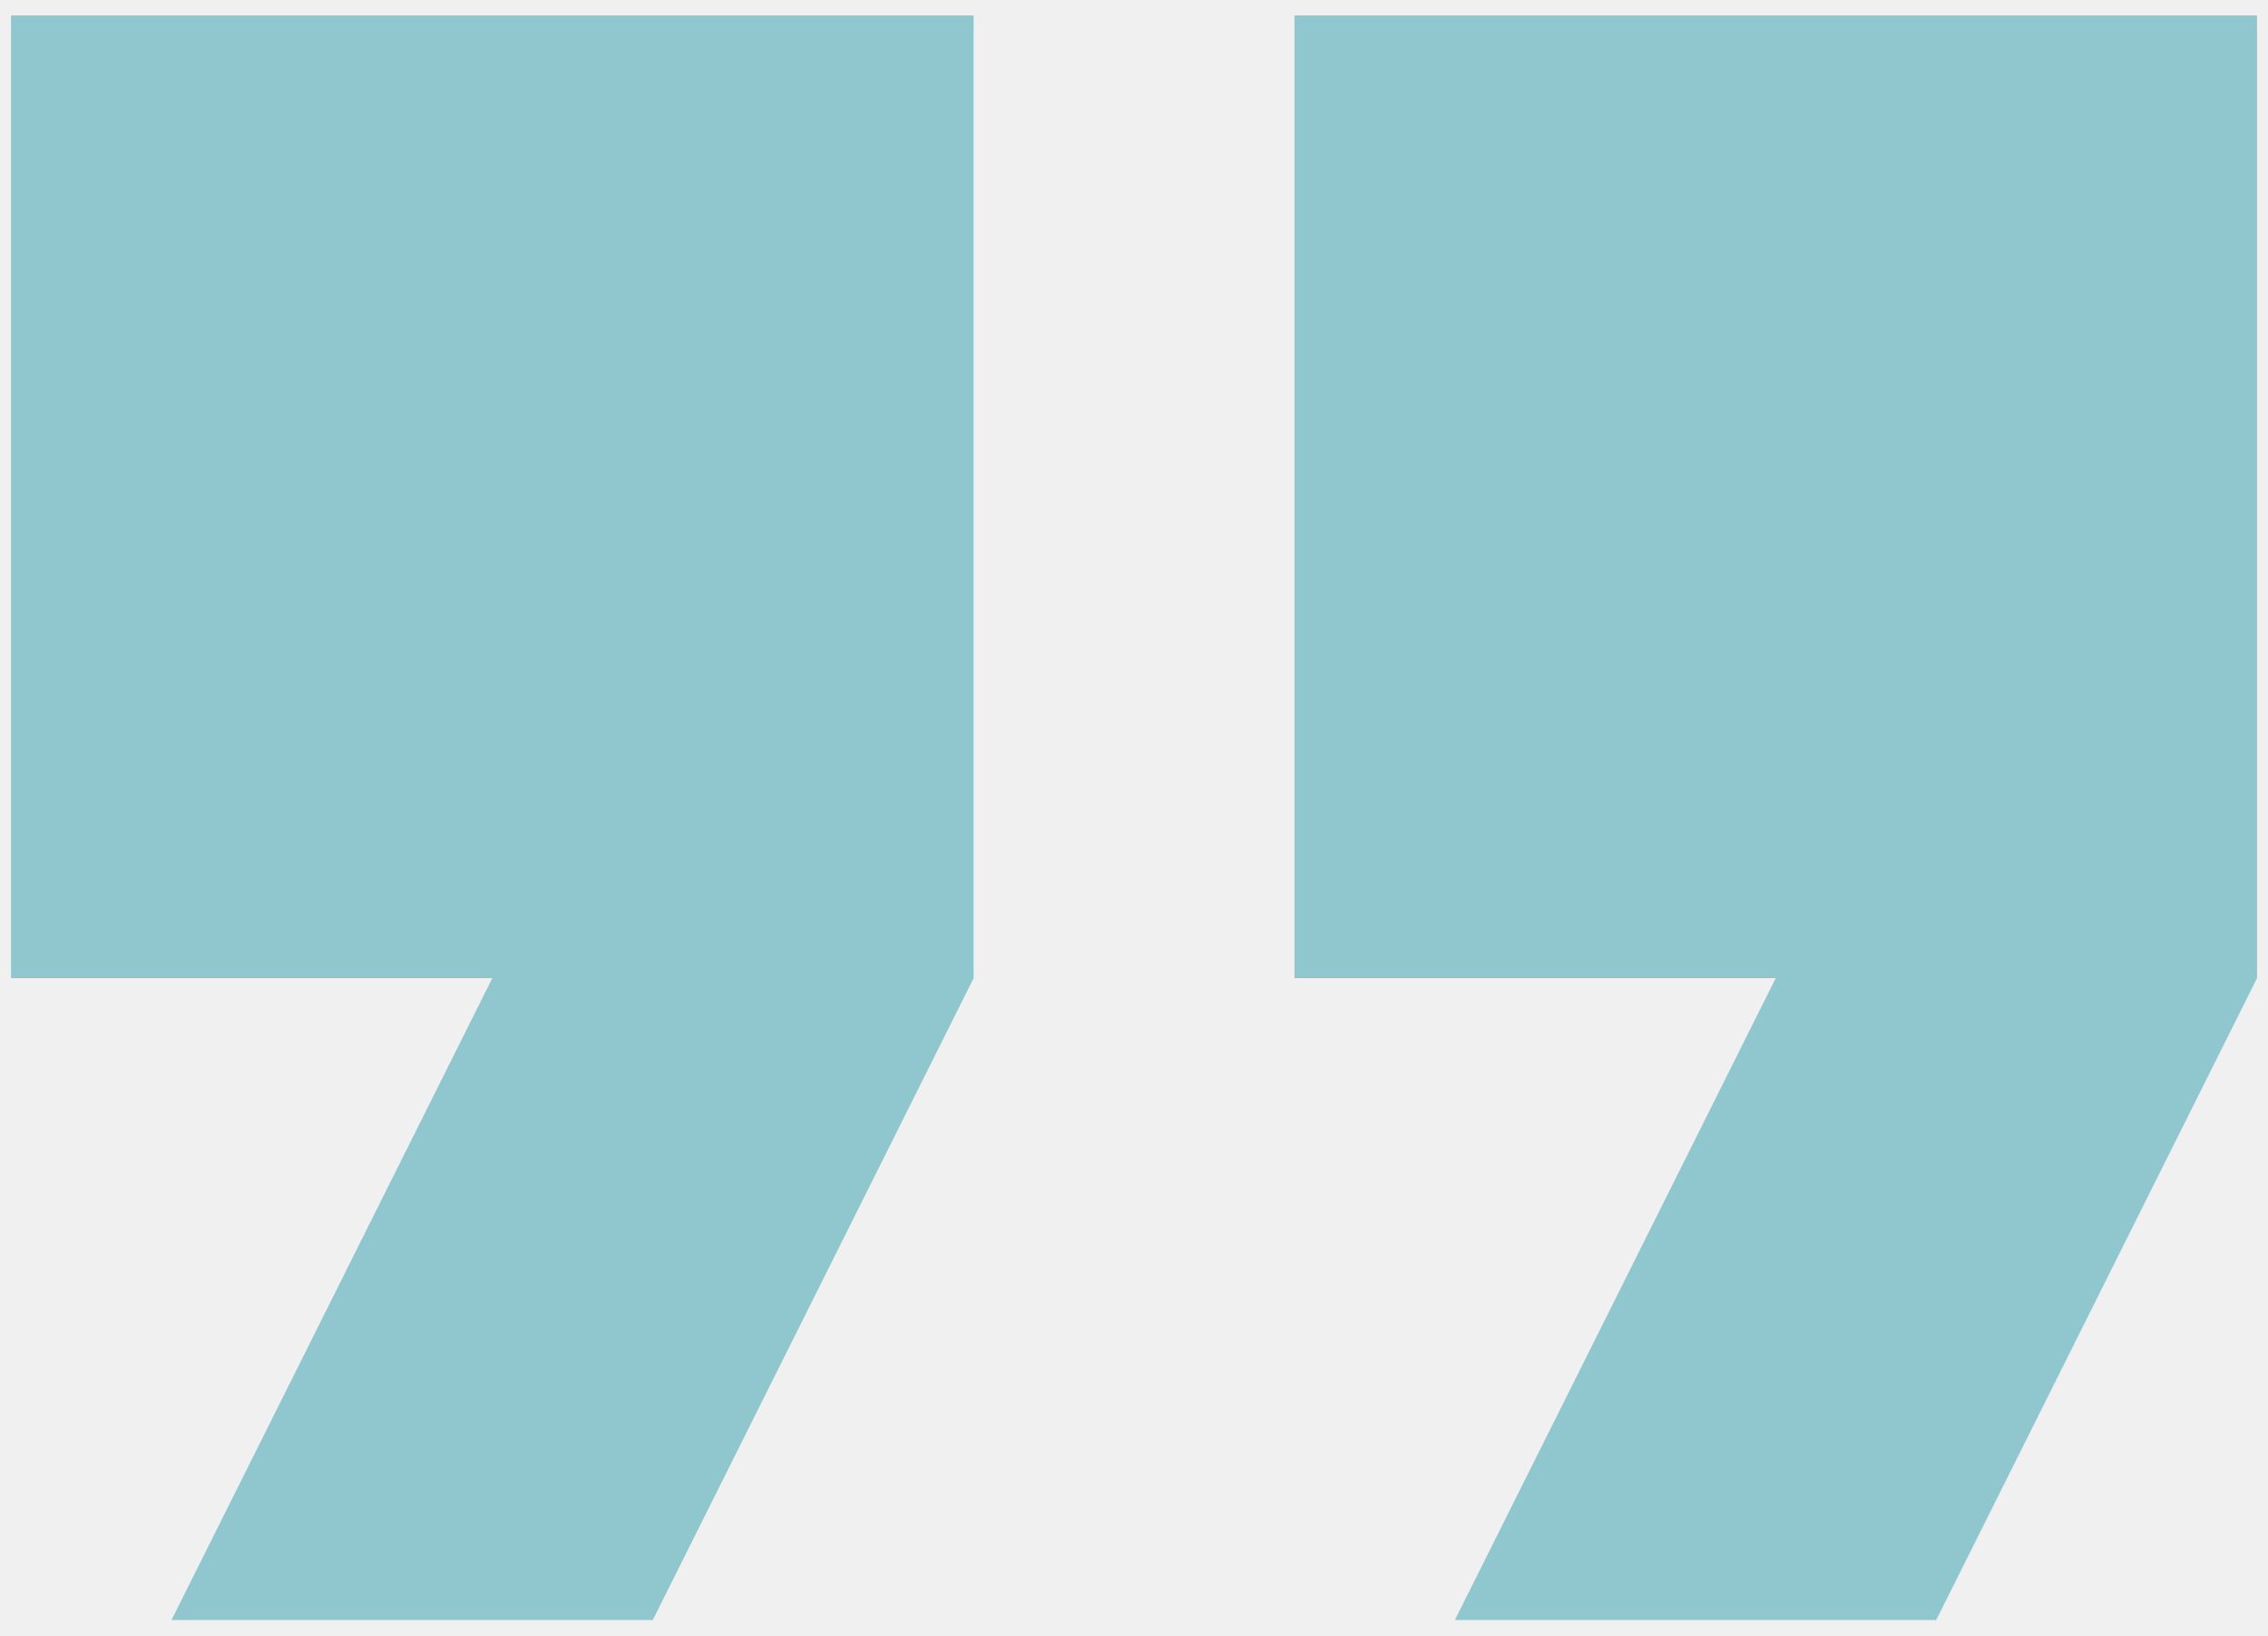
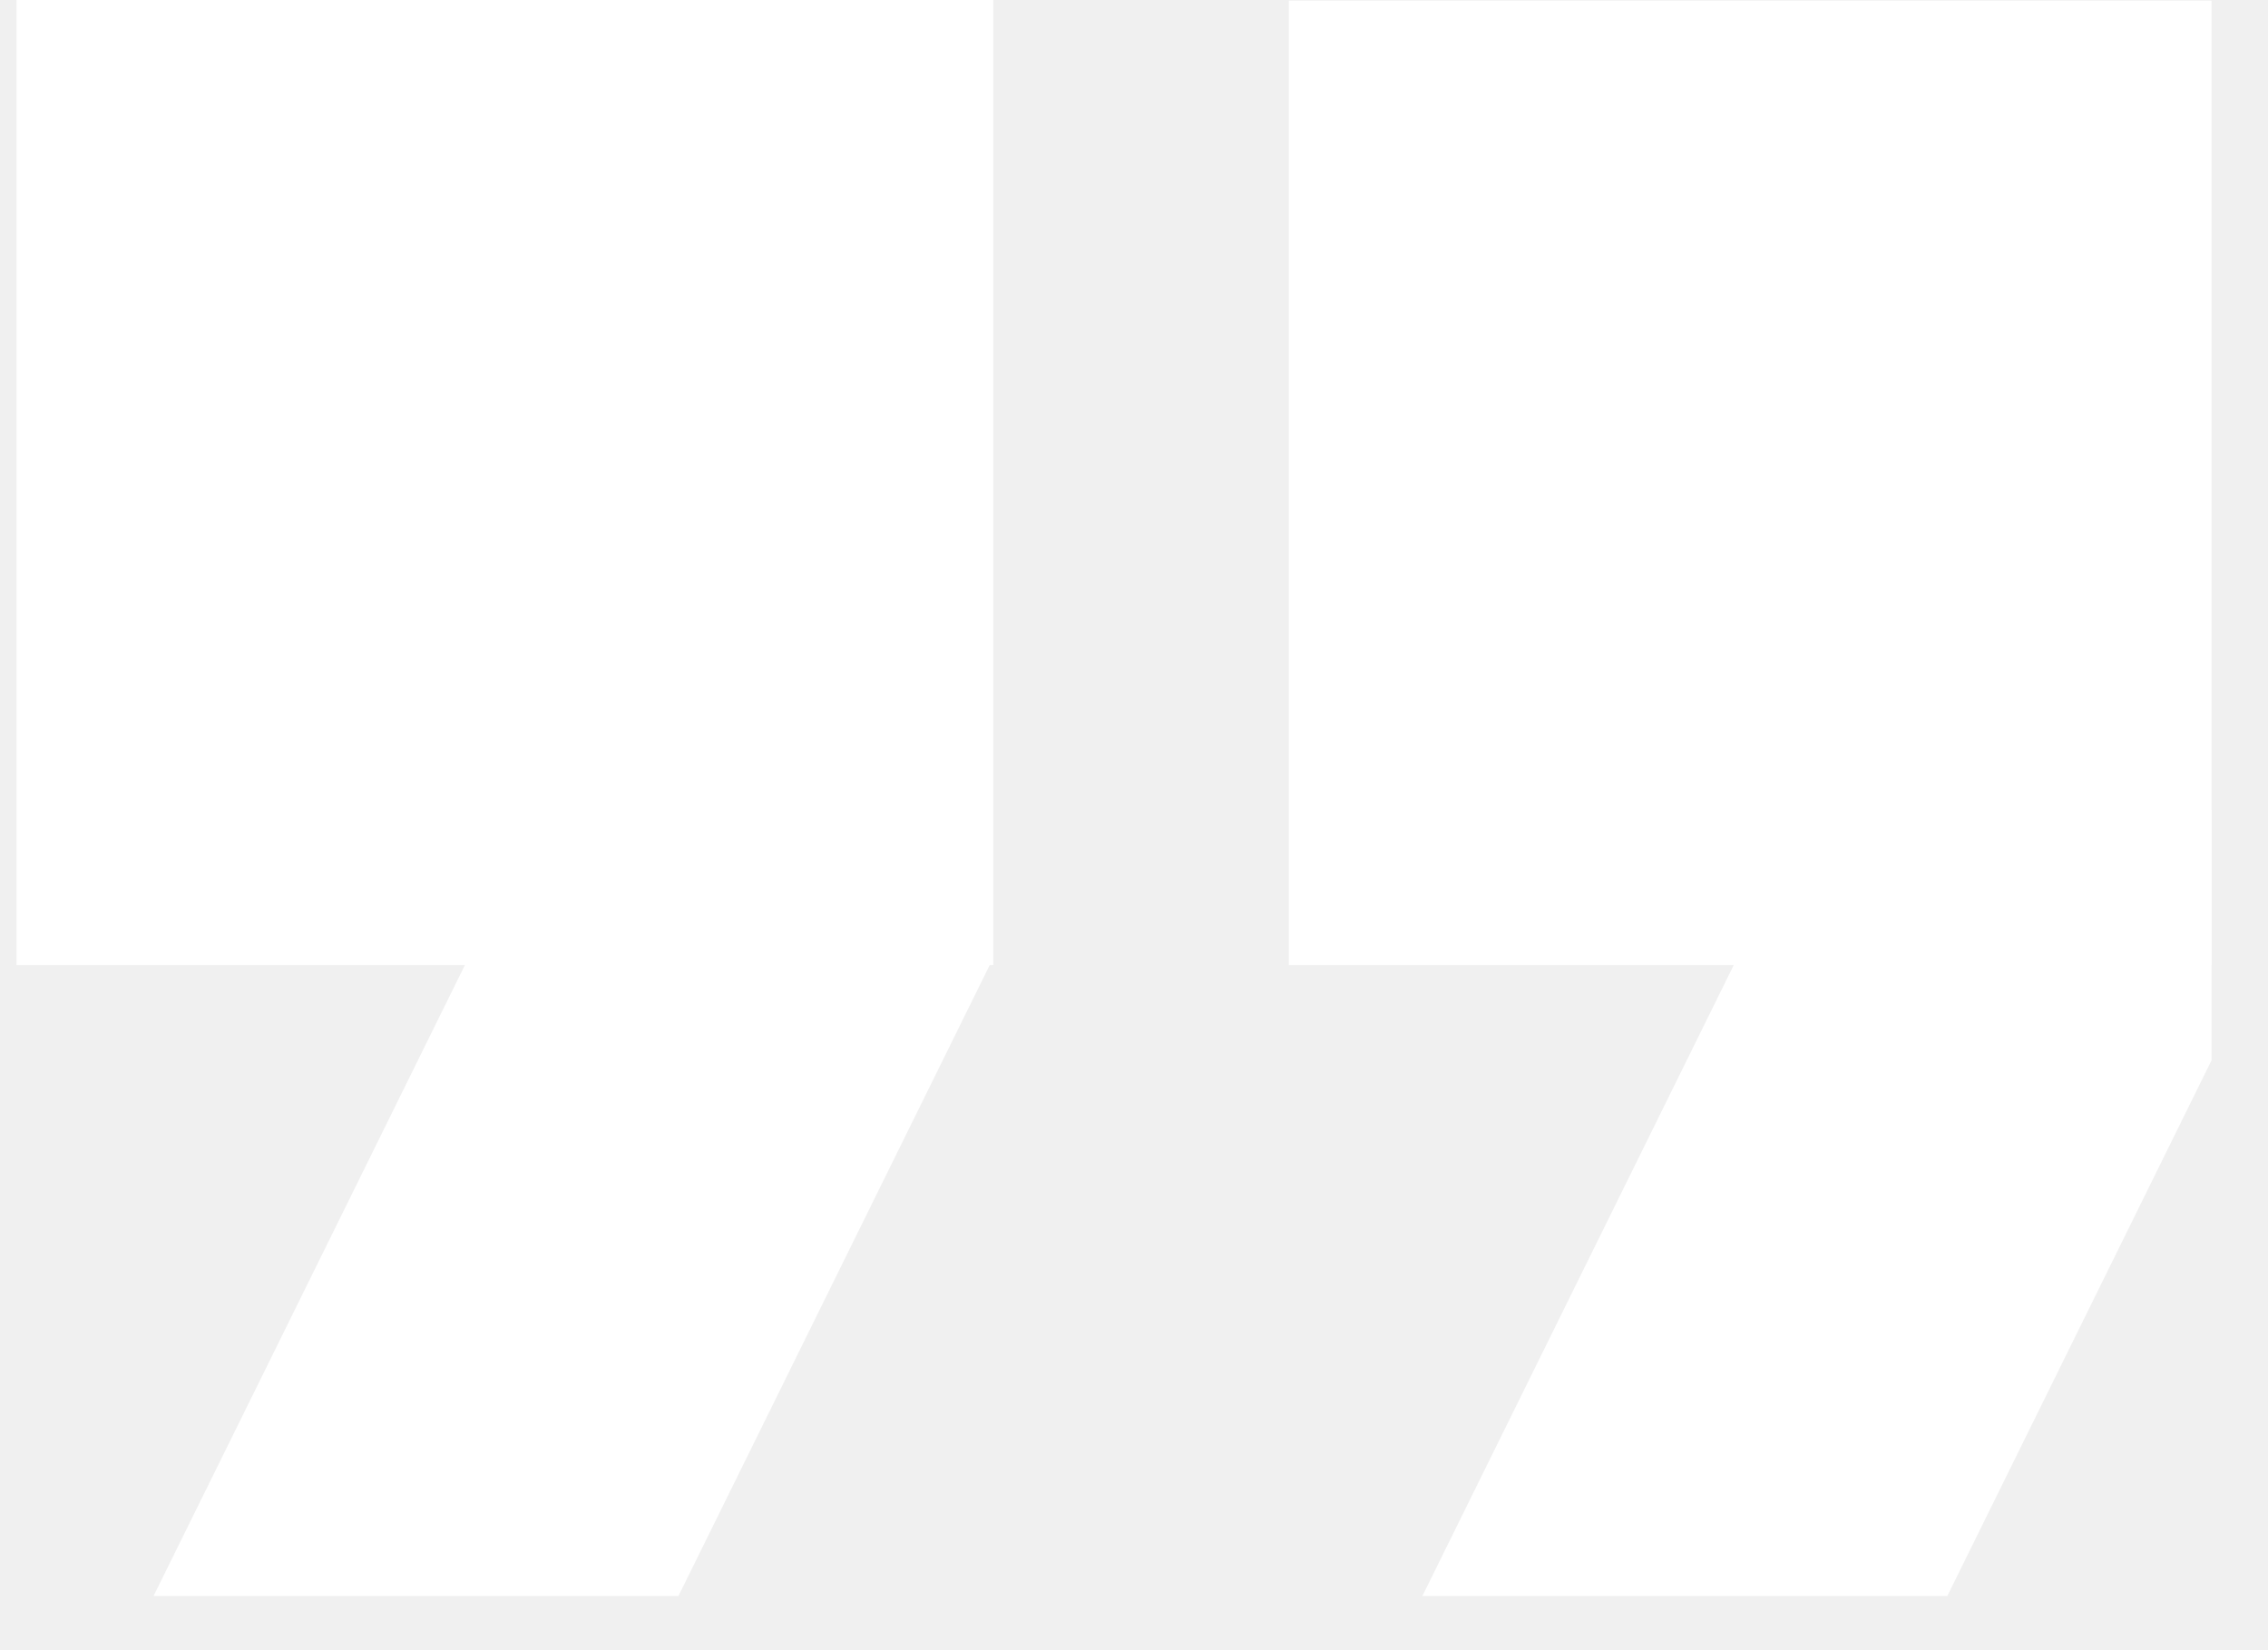
- <svg xmlns="http://www.w3.org/2000/svg" width="43" height="31" viewBox="0 0 43 31" fill="none">
-   <path d="M27.584 30.709H36.709L42.792 18.542V0.292H24.542V18.542H33.667M3.251 30.709H12.376L18.459 18.542V0.292H0.209V18.542H9.334L3.251 30.709Z" fill="#90C6CD" />
+ <svg xmlns="http://www.w3.org/2000/svg" width="55" zoomAndPan="magnify" viewBox="0 0 41.25 30" height="40" preserveAspectRatio="xMidYMid meet" version="1.0">
+   <defs>
+     <clipPath id="b5553c019b">
+       <path d="M 23.441 0 L 40.223 0 L 40.223 17.555 L 23.441 17.555 Z M 23.441 0 " clip-rule="nonzero" />
+     </clipPath>
+     <clipPath id="55bb3089c5">
+       <path d="M 0.301 0 L 18.066 0 L 18.066 17.555 L 0.301 17.555 Z M 0.301 0 " clip-rule="nonzero" />
+     </clipPath>
+     <clipPath id="7686a16162">
+       <path d="M 22 11 L 40.223 11 L 40.223 29.031 L 22 29.031 Z M 22 11 " clip-rule="nonzero" />
+     </clipPath>
+     <clipPath id="8b786ea6e1">
+       <path d="M 30.121 39.77 L 22.441 35.98 L 34.359 11.828 L 42.035 15.613 Z M 30.121 39.77 " clip-rule="nonzero" />
+     </clipPath>
+     <clipPath id="5deee32b87">
+       <path d="M 0.301 13 L 19 13 L 19 29.031 L 0.301 29.031 Z M 0.301 13 " clip-rule="nonzero" />
+     </clipPath>
+     <clipPath id="aeb032a347">
+       <path d="M 6.152 41.574 L -1.527 37.785 L 10.391 13.633 L 18.066 17.422 Z M 6.152 41.574 " clip-rule="nonzero" />
+     </clipPath>
+   </defs>
+   <g clip-path="url(#b5553c019b)">
+     <path fill="#ffffff" d="M 40.719 17.555 L 23.441 17.555 L 23.441 0.012 L 40.719 0.012 Z M 40.719 17.555 " fill-opacity="1" fill-rule="nonzero" />
+   </g>
+   <g clip-path="url(#55bb3089c5)">
+     <path fill="#ffffff" d="M 18.066 17.555 L -1.559 17.555 L -1.559 -0.008 L 18.066 -0.008 Z M 18.066 17.555 " fill-opacity="1" fill-rule="nonzero" />
+   </g>
+   <g clip-path="url(#7686a16162)">
+     <g clip-path="url(#8b786ea6e1)">
+       <path fill="#ffffff" d="M 30.121 39.77 L 22.441 35.98 L 34.352 11.84 L 42.031 15.625 Z M 30.121 39.77 " fill-opacity="1" fill-rule="nonzero" />
+     </g>
+   </g>
+   <g clip-path="url(#5deee32b87)">
+     <g clip-path="url(#aeb032a347)">
+       <path fill="#ffffff" d="M 6.152 41.574 L -1.527 37.785 L 10.383 13.645 L 18.062 17.434 Z M 6.152 41.574 " fill-opacity="1" fill-rule="nonzero" />
+     </g>
+   </g>
</svg>
